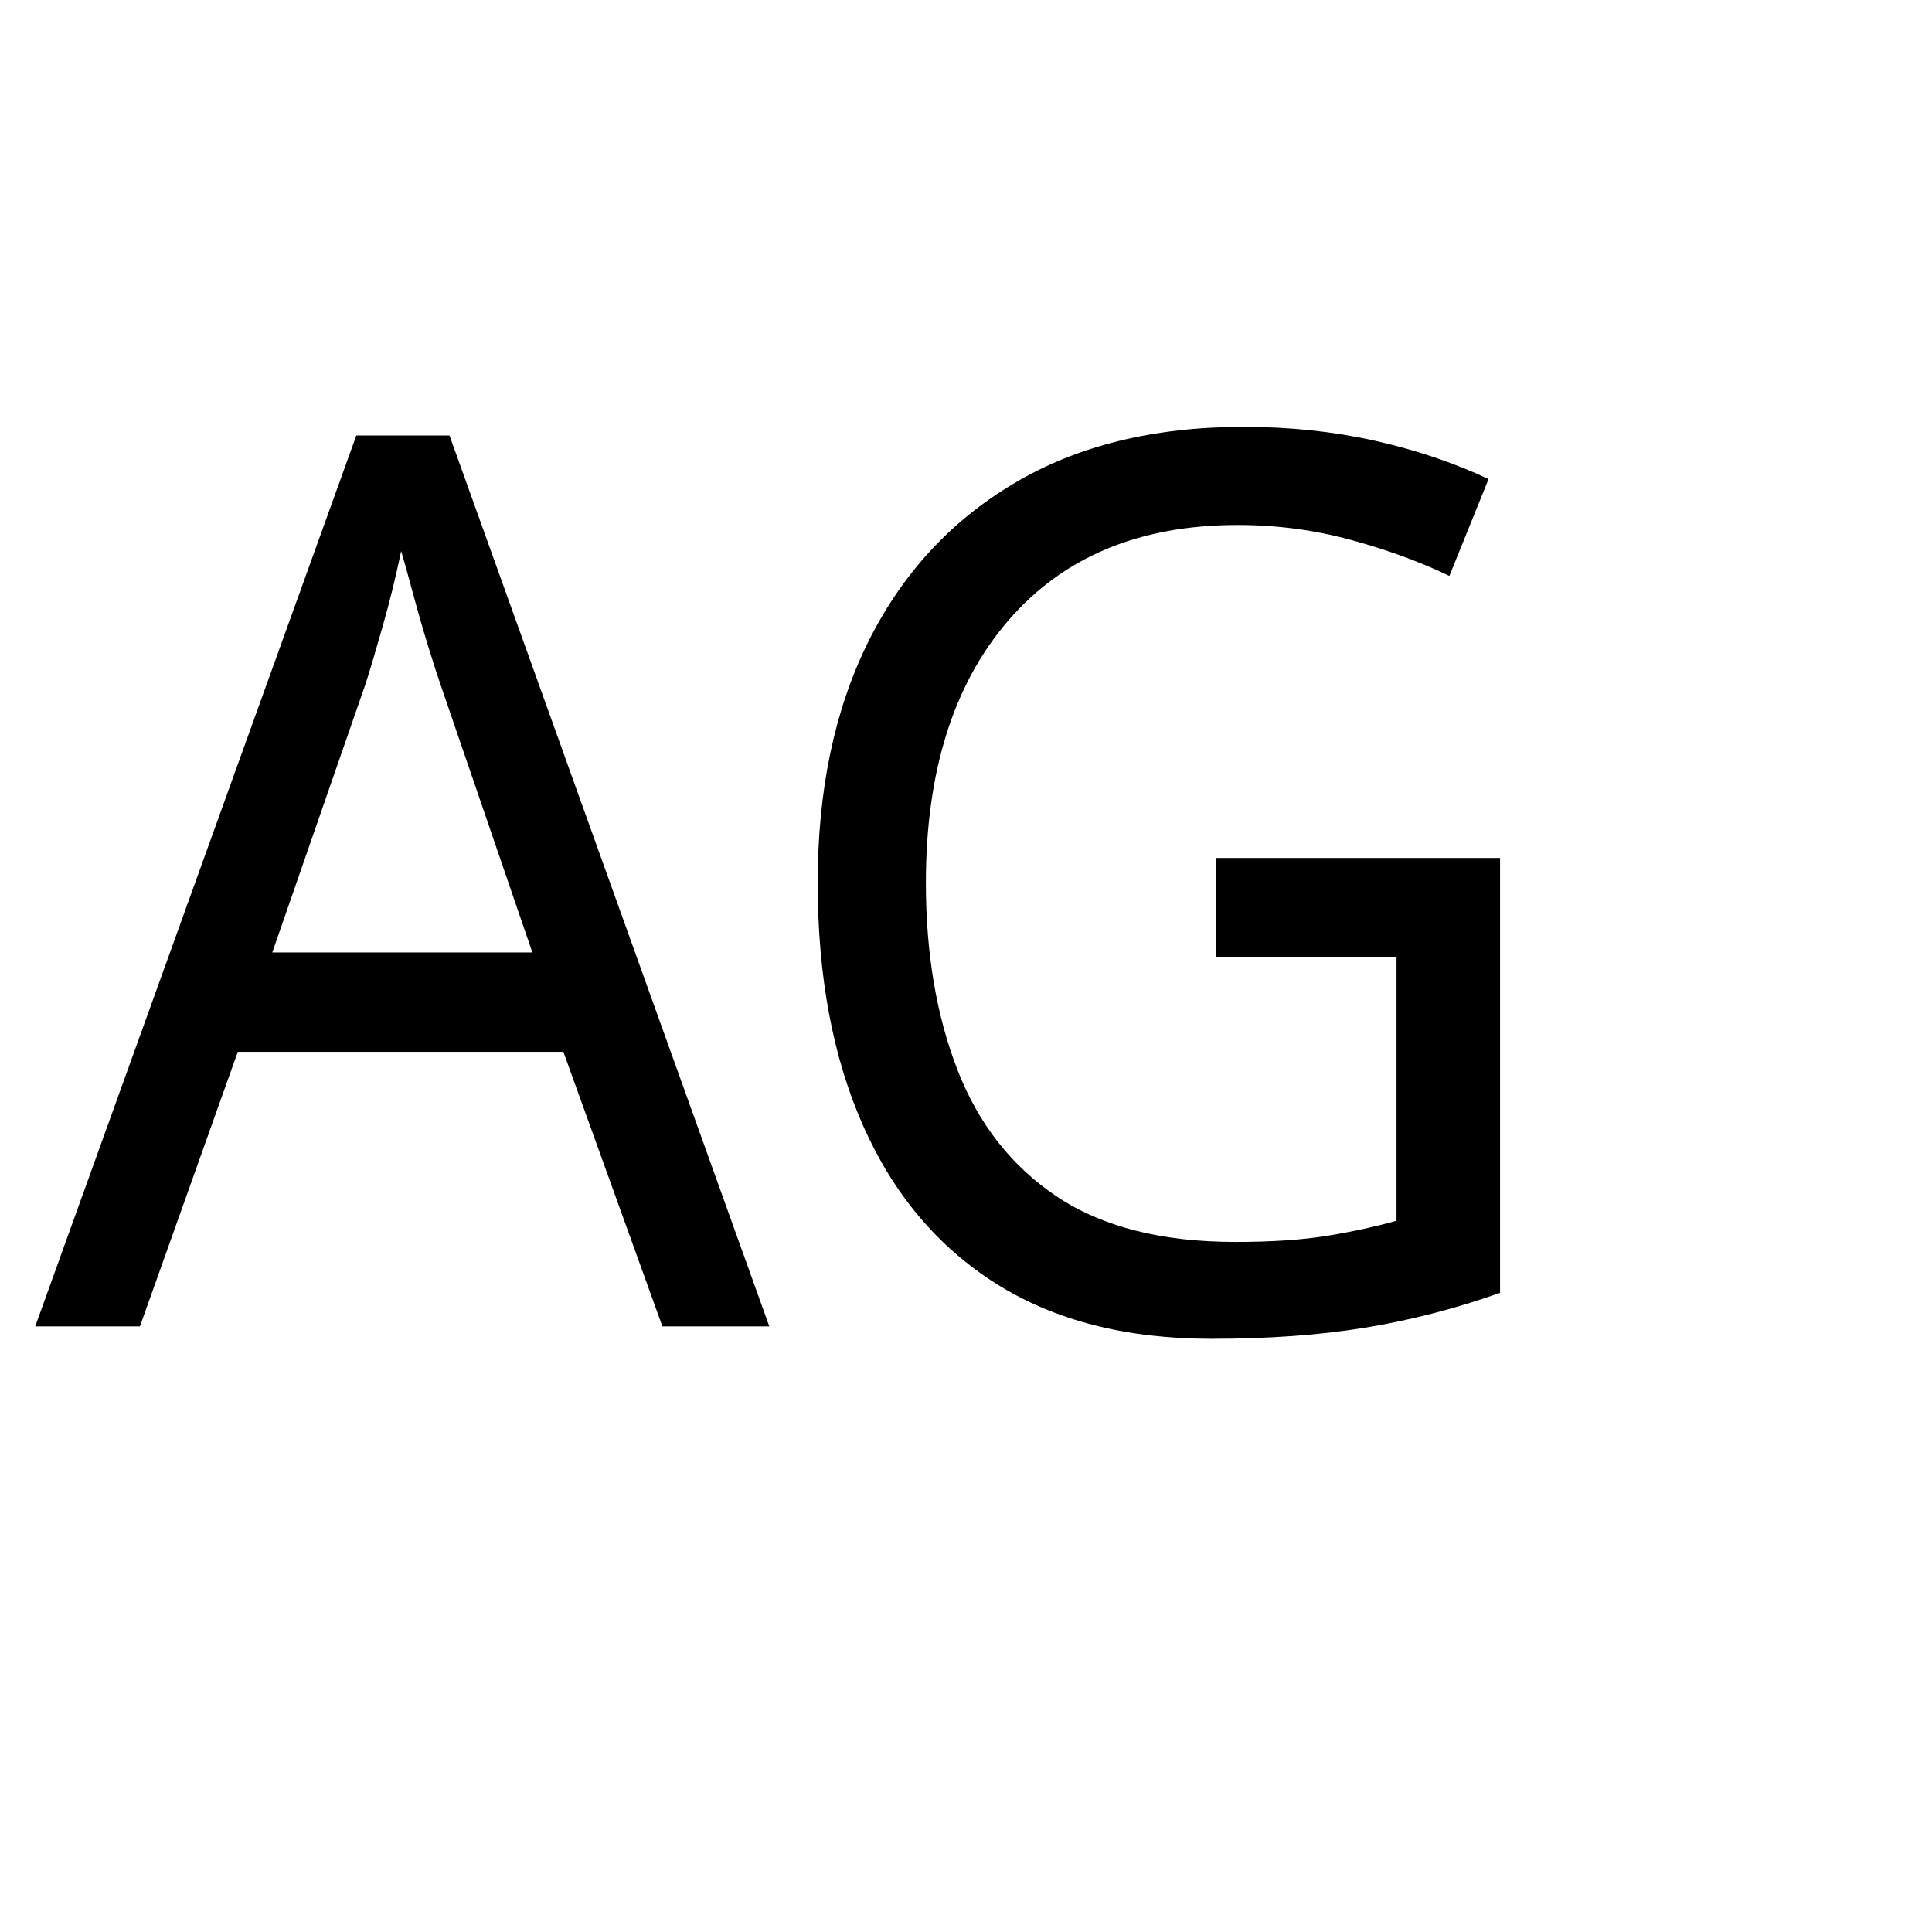
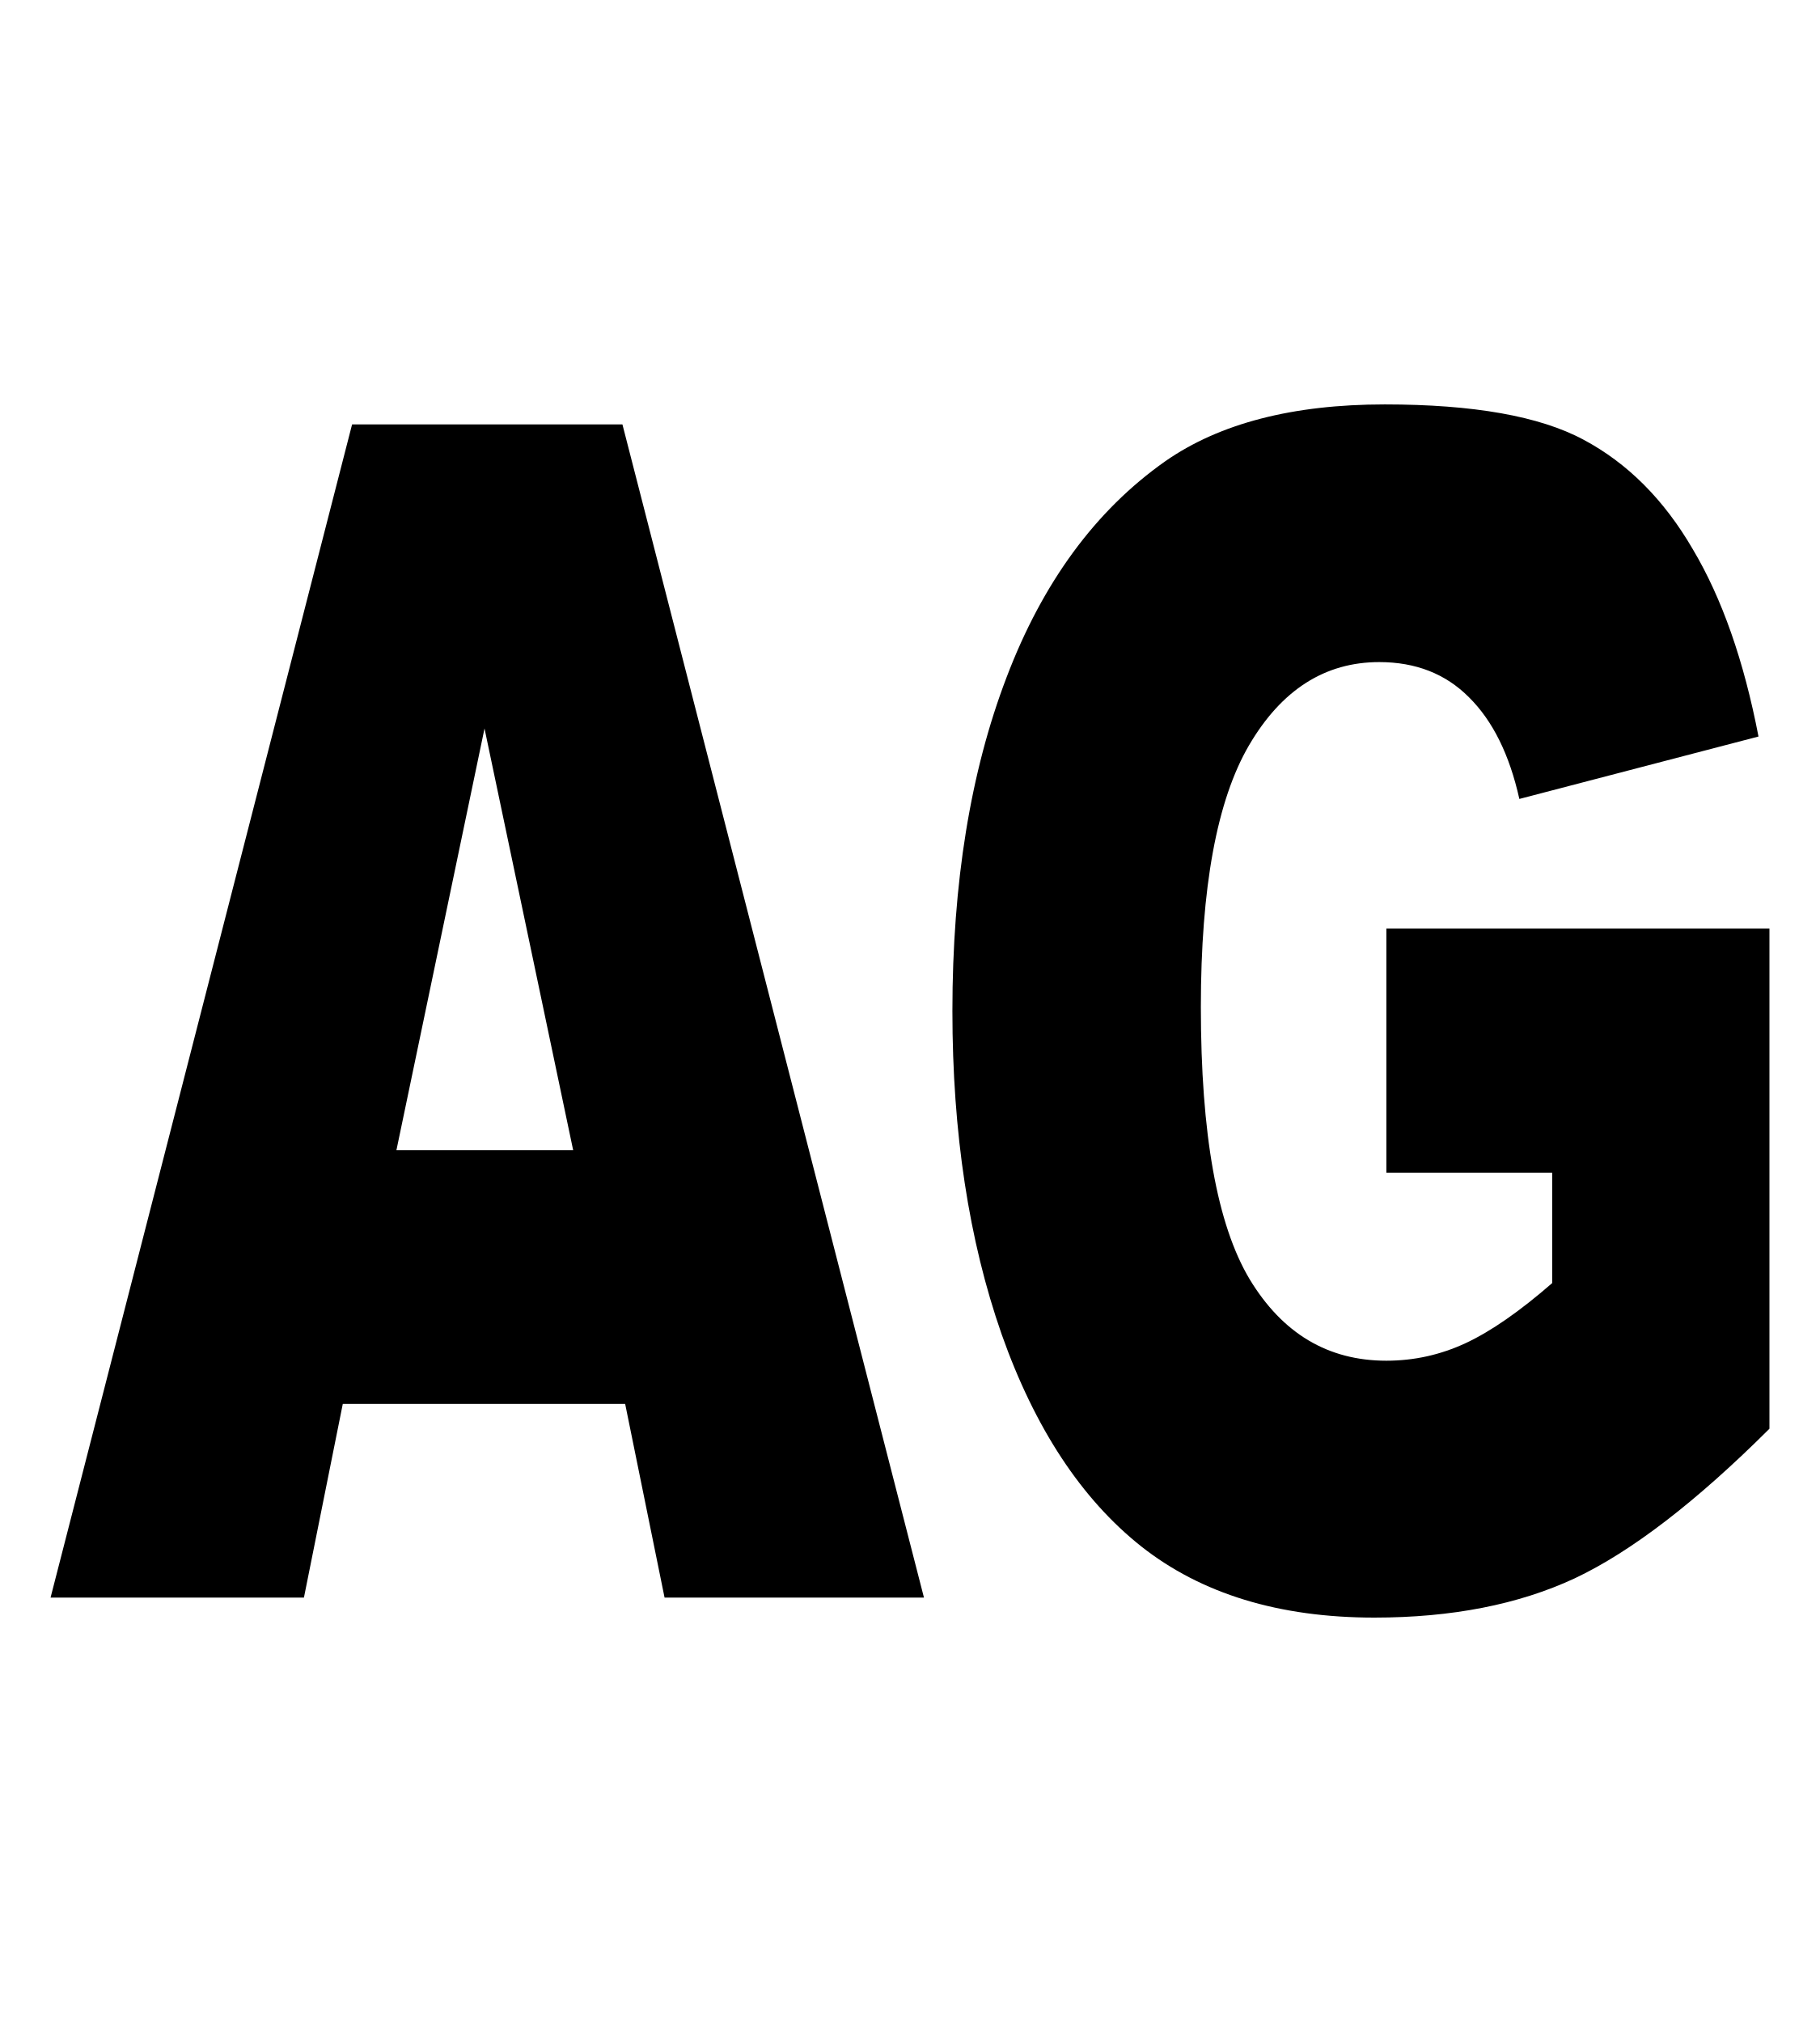
- <svg xmlns="http://www.w3.org/2000/svg" version="1.1" id="Layer_1" x="0px" y="0px" viewBox="0 0 250 250" style="enable-background:new 0 0 250 250;" xml:space="preserve">
-   <defs id="defs9" />
+ <svg xmlns="http://www.w3.org/2000/svg" version="1.1" id="Layer_1" x="0px" y="0px" viewBox="0 0 180 200" xml:space="preserve" width="180" height="200">
+   <defs id="defs13" />
  <style type="text/css" id="style3">
	.st0{font-family:"Arial Black", "Arial Bold", Gadget, sans-serif;}
- 	.st1{font-size:125px;}
+ 	.st1{font-size:118.401px;}
+ 	
+ 		.st2{fill-rule:evenodd;clip-rule:evenodd;fill:none;stroke:#000000;stroke-width:18.986;stroke-linecap:round;stroke-miterlimit:10;}
</style>
-   <text class="st0 st1" id="text5" x="4.738" y="165.174" style="font-size:154.725px;font-family:'Arial Black', 'Arial Bold', Gadget, sans-serif" transform="scale(0.9623584,1.039114)">AG</text>
+   <flowRoot xml:space="preserve" id="flowRoot3336" style="fill:black;stroke:none;stroke-opacity:1;stroke-width:1px;stroke-linejoin:miter;stroke-linecap:butt;fill-opacity:1;font-family:Arial;font-style:normal;font-weight:900;font-size:40px;line-height:125%;letter-spacing:0px;word-spacing:0px;-inkscape-font-specification:'Arial, Heavy';font-stretch:normal;font-variant:normal;text-anchor:middle;text-align:center;writing-mode:lr">
+     <flowRegion id="flowRegion3338">
+       <rect id="rect3340" width="142.589" height="86.721" x="17.511" y="69.919" />
+     </flowRegion>
+     <flowPara id="flowPara3342" />
+   </flowRoot>
+   <g transform="scale(0.8268933,1.209346)" style="font-style:normal;font-variant:normal;font-weight:900;font-stretch:normal;font-size:134.048px;line-height:125%;font-family:Arial;-inkscape-font-specification:'Arial, Heavy';text-align:center;letter-spacing:0px;word-spacing:0px;writing-mode:lr-tb;text-anchor:middle;fill:#000000;fill-opacity:1;stroke:none;stroke-width:1px;stroke-linecap:butt;stroke-linejoin:miter;stroke-opacity:1" id="text3344">
+     <path d="m 74.773,114.827 -33.774,0 -4.647,15.84 -30.305,0 36.065,-95.955 32.334,0 36.065,95.955 -31.025,0 -4.713,-15.84 z M 68.555,94.078 57.951,59.584 l -10.538,34.494 21.141,0 z" id="path4782" style="" />
+     <path d="m 165.818,95.911 0,-19.963 45.817,0 0,40.908 q -13.156,8.967 -23.301,12.24 -10.08,3.207 -23.956,3.207 -17.083,0 -27.883,-5.825 -10.734,-5.825 -16.691,-17.345 -5.891,-11.52 -5.891,-26.443 0,-15.709 6.48,-27.294 6.48,-11.651 18.981,-17.672 9.753,-4.647 26.247,-4.647 15.905,0 23.76,2.88 7.92,2.88 13.091,8.967 5.236,6.022 7.854,15.316 l -28.603,5.105 q -1.767,-5.433 -6.022,-8.313 -4.189,-2.88 -10.734,-2.88 -9.753,0 -15.578,6.807 -5.76,6.742 -5.76,21.403 0,15.578 5.825,22.254 5.891,6.676 16.363,6.676 4.974,0 9.491,-1.44 4.516,-1.44 10.342,-4.909 l 0,-9.033 -19.832,0 z" style="" id="path4784" />
+   </g>
</svg>
